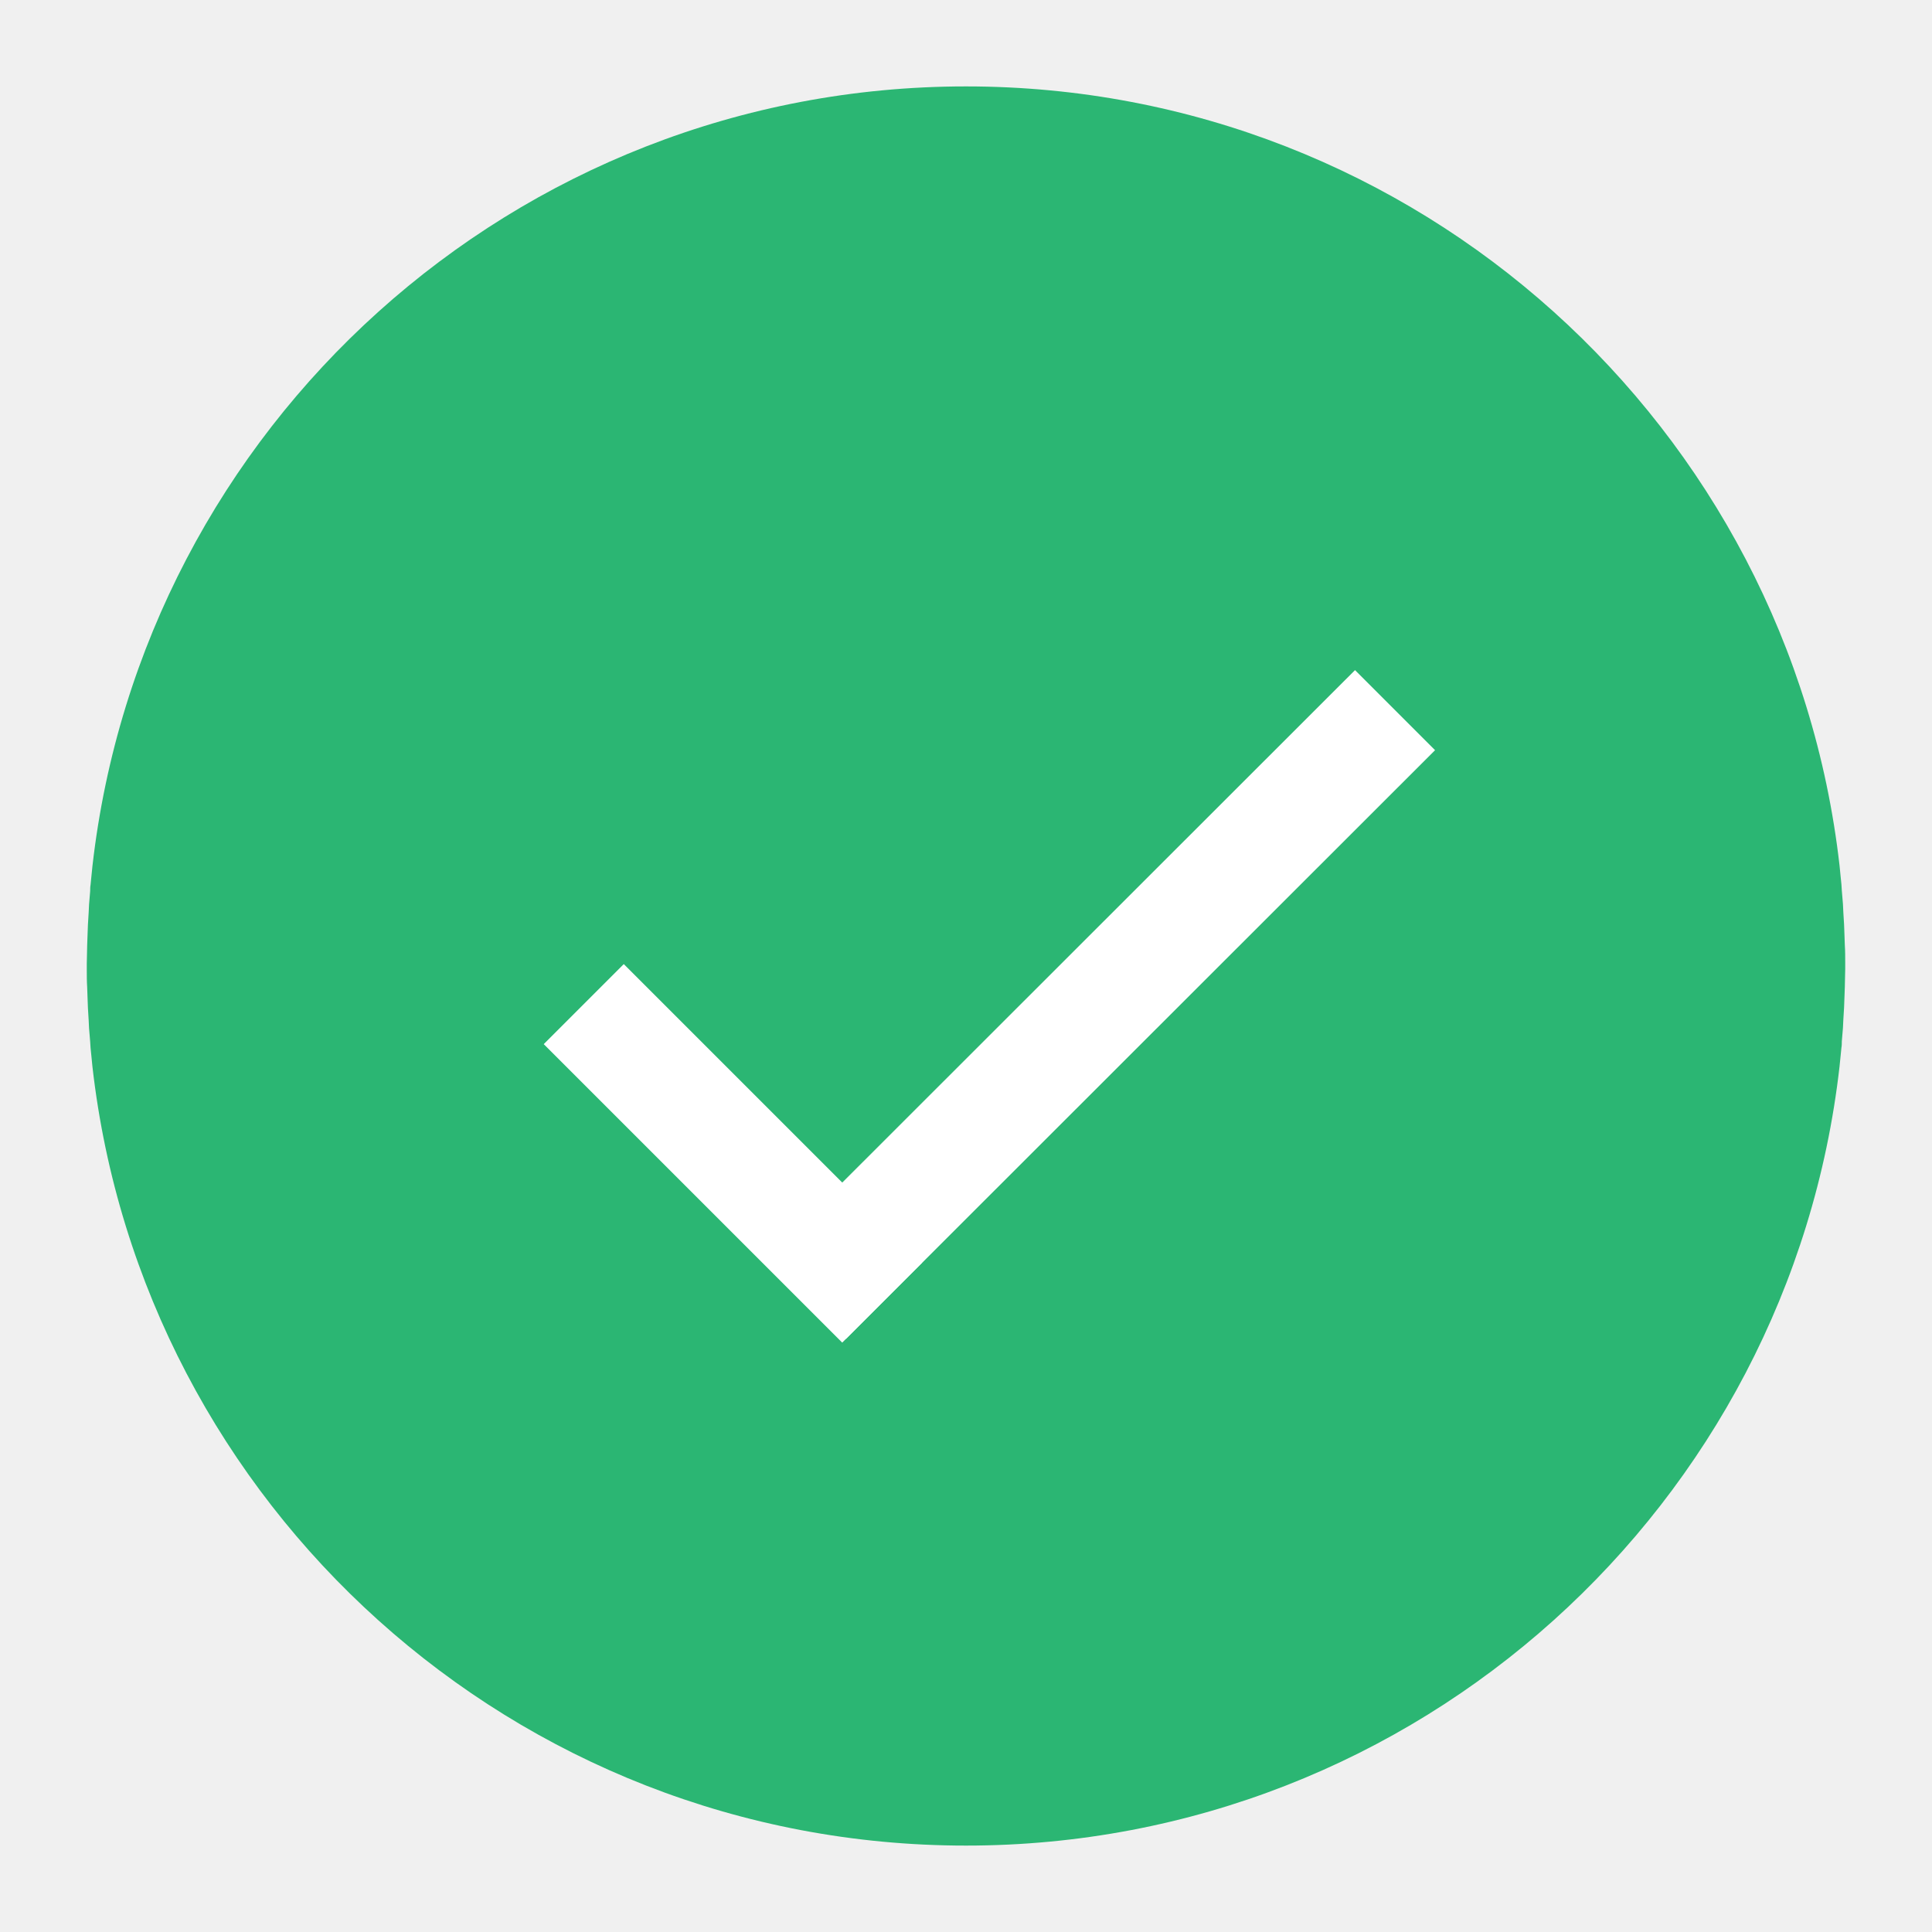
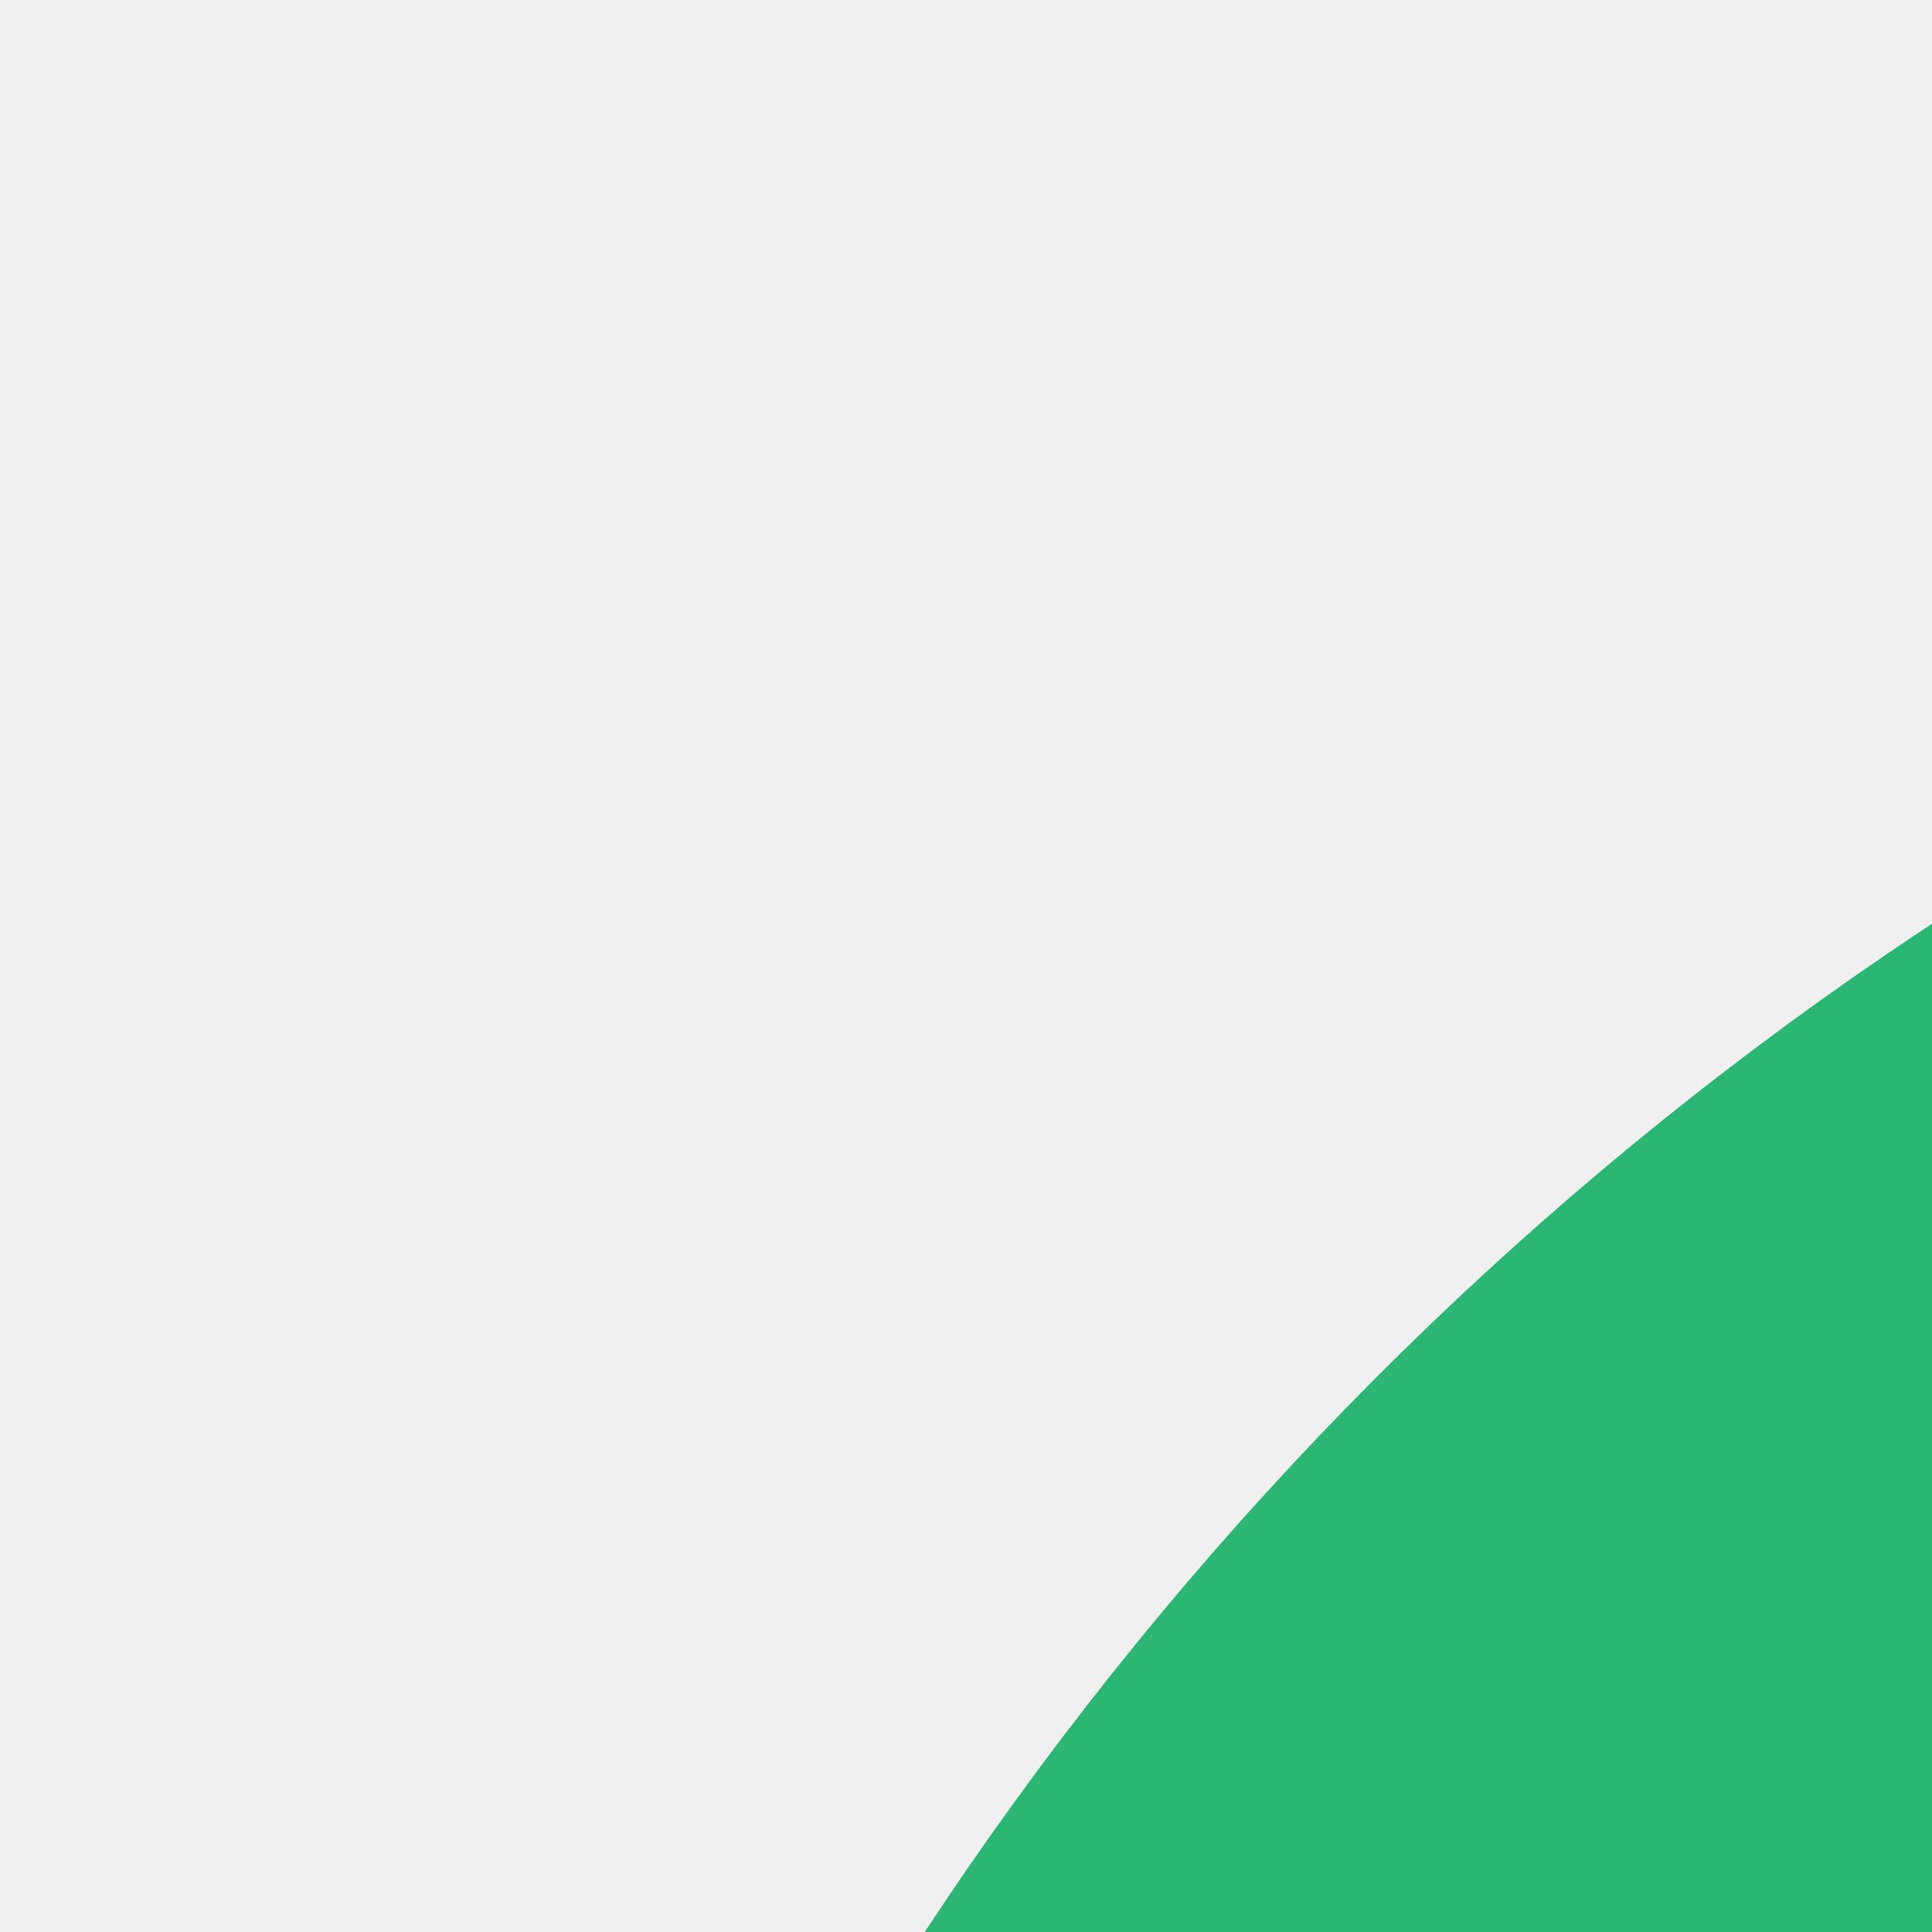
- <svg xmlns="http://www.w3.org/2000/svg" id="Layer_1" style="enable-background:new 0 0 512 512;" version="1.1" viewBox="0 0 512 512" xml:space="preserve">
+ <svg xmlns="http://www.w3.org/2000/svg" id="Layer_1" style="enable-background:new 0 0 128 128;" version="1.1" viewBox="0 0 128 128" xml:space="preserve">
  <style type="text/css">
	.st0{fill:#2BB673;}
	.st1{fill:none;stroke:#FFFFFF;stroke-width:30;stroke-miterlimit:10;}
</style>
  <path class="st0" d="M489,255.9c0-0.2,0-0.5,0-0.7c0-1.6,0-3.2-0.1-4.7c0-0.9-0.1-1.8-0.1-2.8c0-0.9-0.1-1.8-0.1-2.7  c-0.1-1.1-0.1-2.2-0.2-3.3c0-0.7-0.1-1.4-0.1-2.1c-0.1-1.2-0.2-2.4-0.3-3.6c0-0.5-0.1-1.1-0.1-1.6c-0.1-1.3-0.3-2.6-0.4-4  c0-0.3-0.1-0.7-0.1-1C474.3,113.2,375.7,22.9,256,22.9S37.7,113.2,24.5,229.5c0,0.3-0.1,0.7-0.1,1c-0.1,1.3-0.3,2.6-0.4,4  c-0.1,0.5-0.1,1.1-0.1,1.6c-0.1,1.2-0.2,2.4-0.3,3.6c0,0.7-0.1,1.4-0.1,2.1c-0.1,1.1-0.1,2.2-0.2,3.3c0,0.9-0.1,1.8-0.1,2.7  c0,0.9-0.1,1.8-0.1,2.8c0,1.6-0.1,3.2-0.1,4.7c0,0.2,0,0.5,0,0.7c0,0,0,0,0,0.1s0,0,0,0.1c0,0.2,0,0.5,0,0.7c0,1.6,0,3.2,0.1,4.7  c0,0.9,0.1,1.8,0.1,2.8c0,0.9,0.1,1.8,0.1,2.7c0.1,1.1,0.1,2.2,0.2,3.3c0,0.7,0.1,1.4,0.1,2.1c0.1,1.2,0.2,2.4,0.3,3.6  c0,0.5,0.1,1.1,0.1,1.6c0.1,1.3,0.3,2.6,0.4,4c0,0.3,0.1,0.7,0.1,1C37.7,398.8,136.3,489.1,256,489.1s218.3-90.3,231.5-206.5  c0-0.3,0.1-0.7,0.1-1c0.1-1.3,0.3-2.6,0.4-4c0.1-0.5,0.1-1.1,0.1-1.6c0.1-1.2,0.2-2.4,0.3-3.6c0-0.7,0.1-1.4,0.1-2.1  c0.1-1.1,0.1-2.2,0.2-3.3c0-0.9,0.1-1.8,0.1-2.7c0-0.9,0.1-1.8,0.1-2.8c0-1.6,0.1-3.2,0.1-4.7c0-0.2,0-0.5,0-0.7  C489,256,489,256,489,255.9C489,256,489,256,489,255.9z" id="XMLID_3_" />
-   <g id="XMLID_1_">
-     <line class="st1" id="XMLID_2_" x1="213.6" x2="369.7" y1="344.2" y2="188.2" />
-     <line class="st1" id="XMLID_4_" x1="233.8" x2="154.7" y1="345.2" y2="266.1" />
-   </g>
+   <g id="XMLID_1_" />
</svg>
